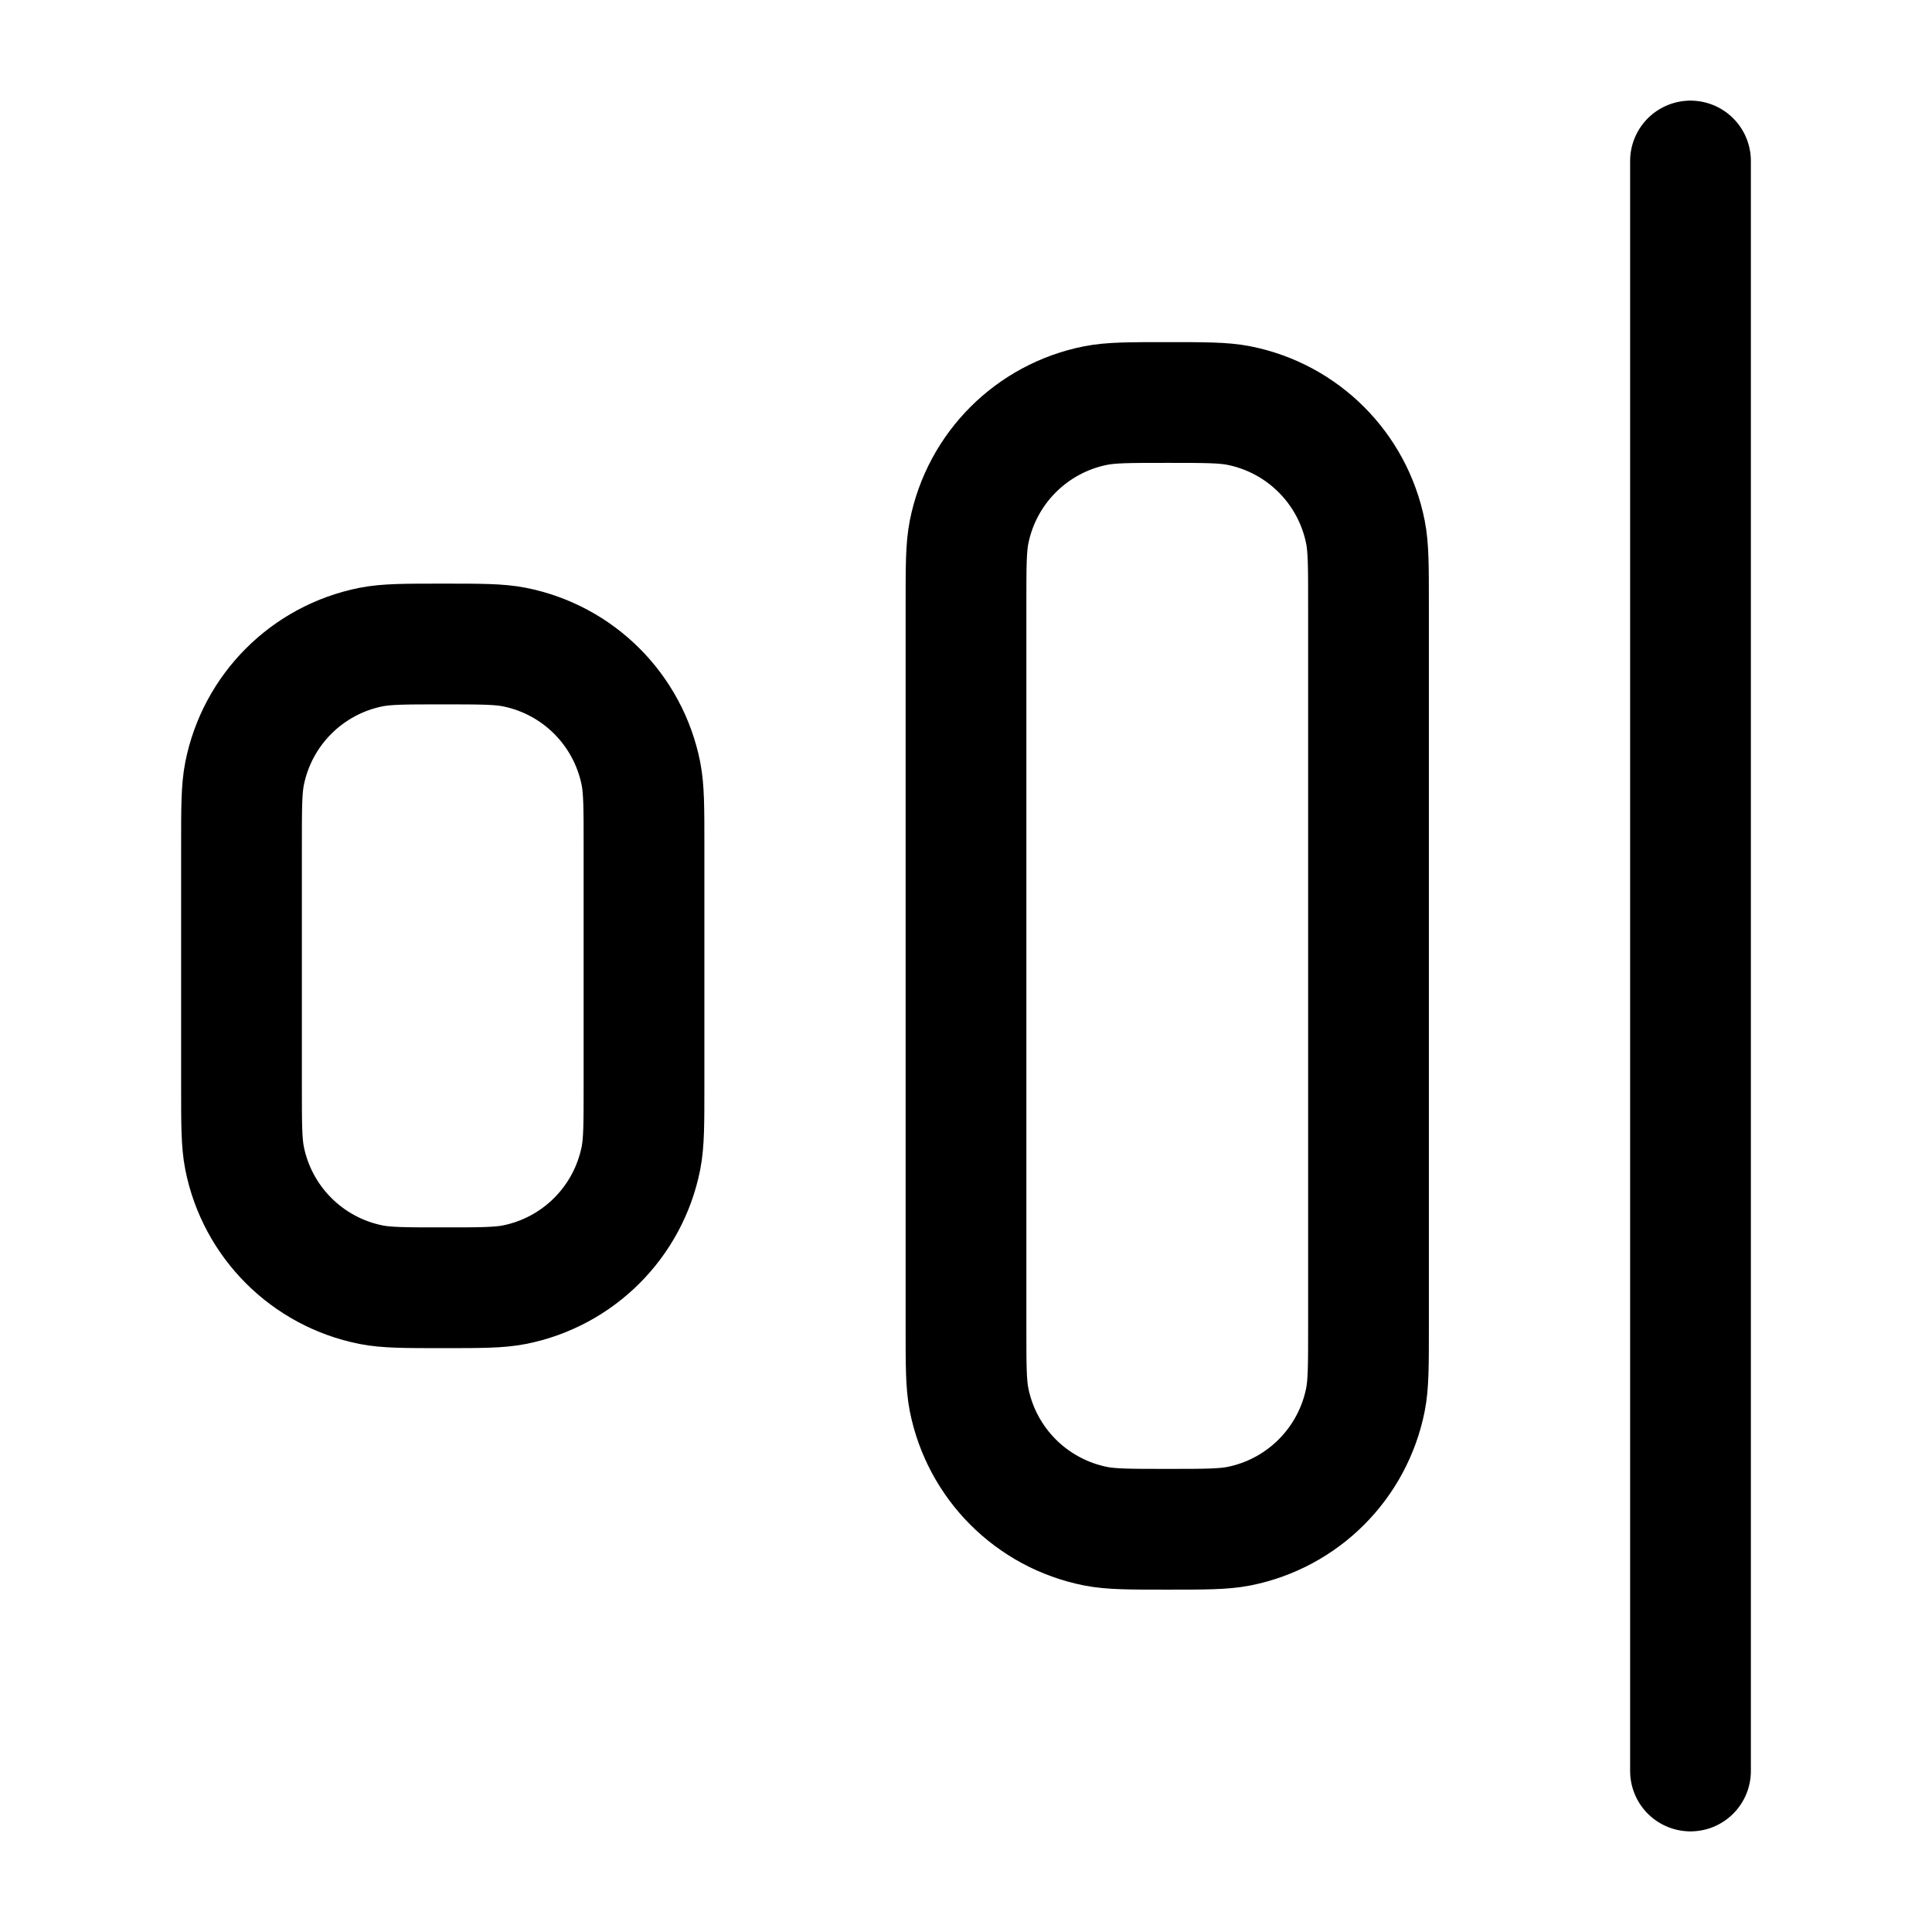
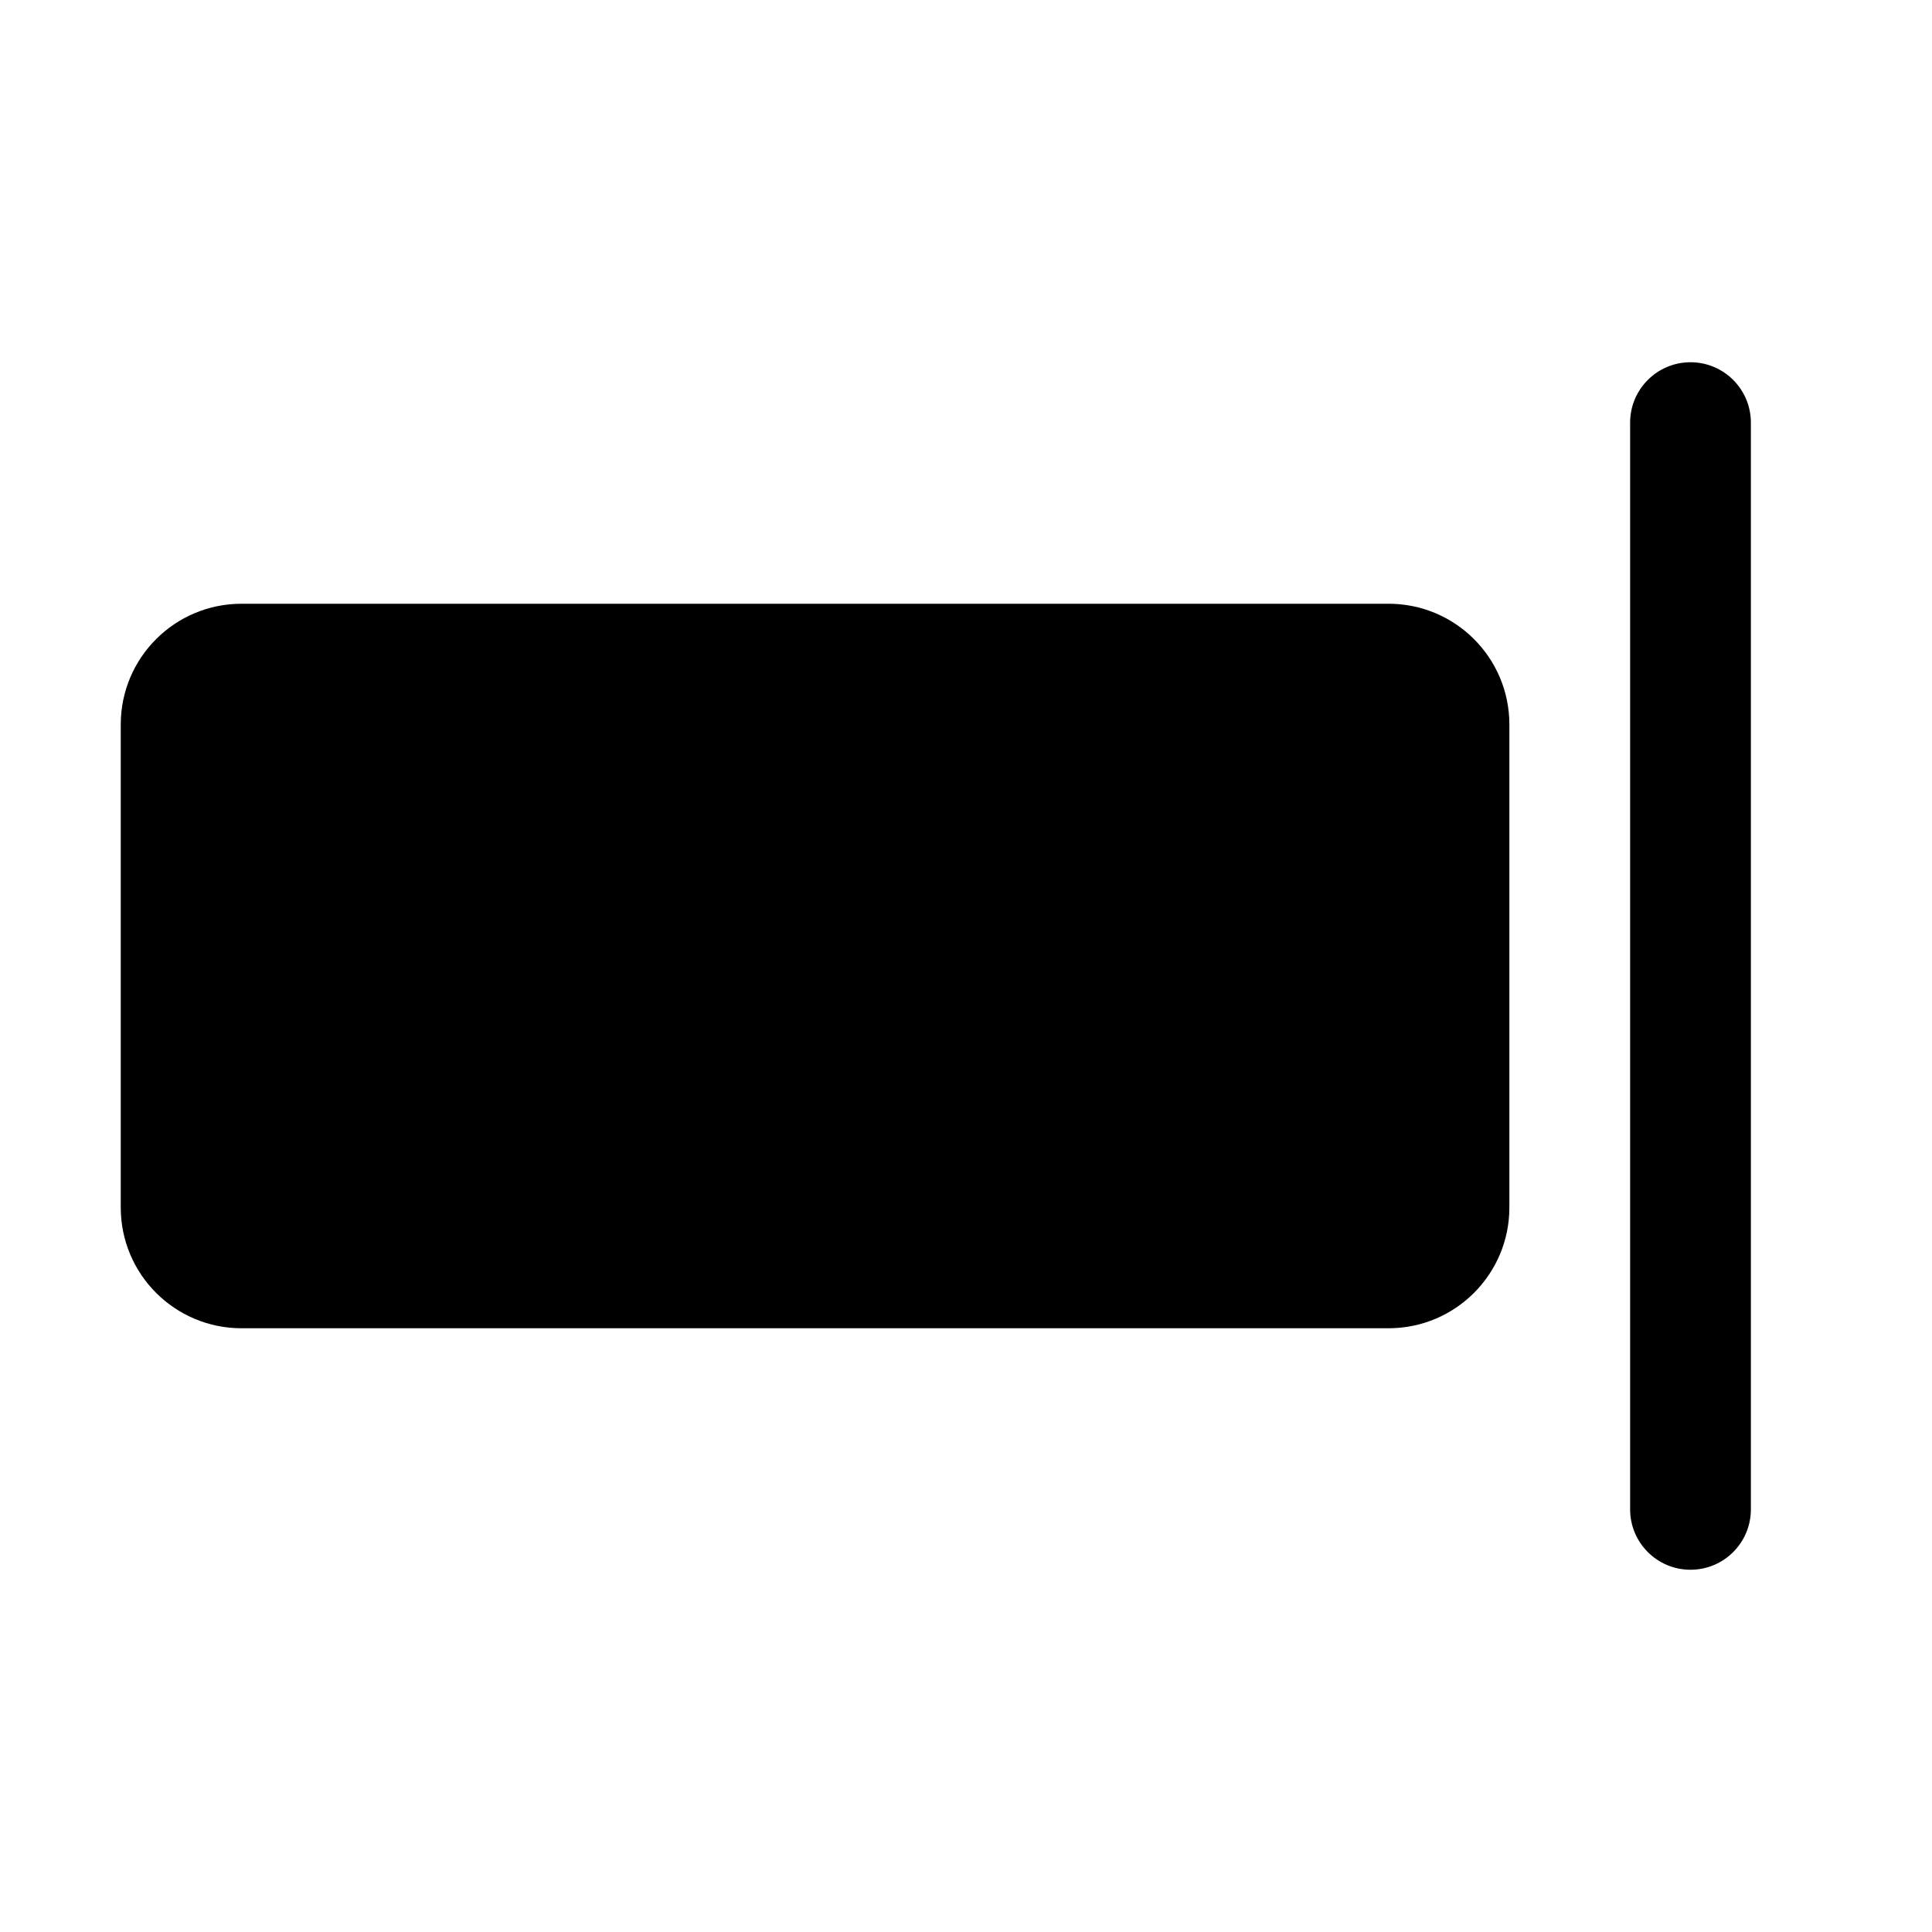
- <svg xmlns="http://www.w3.org/2000/svg" width="24" height="24" viewBox="0 0 24 24" fill="none">
-   <path d="M21 2V22" stroke="currentColor" stroke-linecap="round" stroke-linejoin="round" stroke-width="1.5" />
-   <path d="M17 7.5V16.497C17 16.962 17 17.194 16.962 17.387C16.804 18.181 16.184 18.801 15.39 18.959C15.197 18.997 14.965 18.997 14.5 18.997C14.035 18.997 13.803 18.997 13.61 18.959C12.816 18.801 12.196 18.181 12.038 17.387C12 17.194 12 16.962 12 16.497V7.5C12 7.035 12 6.803 12.038 6.61C12.196 5.816 12.816 5.196 13.61 5.038C13.803 5 14.035 5 14.5 5C14.965 5 15.197 5 15.39 5.038C16.184 5.196 16.804 5.816 16.962 6.61C17 6.803 17 7.035 17 7.5Z" stroke="currentColor" stroke-linecap="round" stroke-linejoin="round" stroke-width="1.5" />
-   <path d="M8 10.5V13.497C8 13.962 8 14.194 7.962 14.387C7.804 15.181 7.184 15.801 6.39 15.959C6.197 15.997 5.965 15.997 5.5 15.997C5.035 15.997 4.803 15.997 4.61 15.959C3.816 15.801 3.196 15.181 3.038 14.387C3 14.194 3 13.962 3 13.497V10.5C3 10.035 3 9.803 3.038 9.61C3.196 8.816 3.816 8.196 4.61 8.038C4.803 8 5.035 8 5.5 8C5.965 8 6.197 8 6.39 8.038C7.184 8.196 7.804 8.816 7.962 9.61C8 9.803 8 10.035 8 10.5Z" stroke="currentColor" stroke-linecap="round" stroke-linejoin="round" stroke-width="1.5" />
+ <svg xmlns="http://www.w3.org/2000/svg" viewBox="0 0 256 256" fill="currentColor">
+   <path d="M232,56V200a8,8,0,0,1-16,0V56a8,8,0,0,1,16,0ZM184,80H32A16,16,0,0,0,16,96v64a16,16,0,0,0,16,16H184a16,16,0,0,0,16-16V96A16,16,0,0,0,184,80Z" />
</svg>
